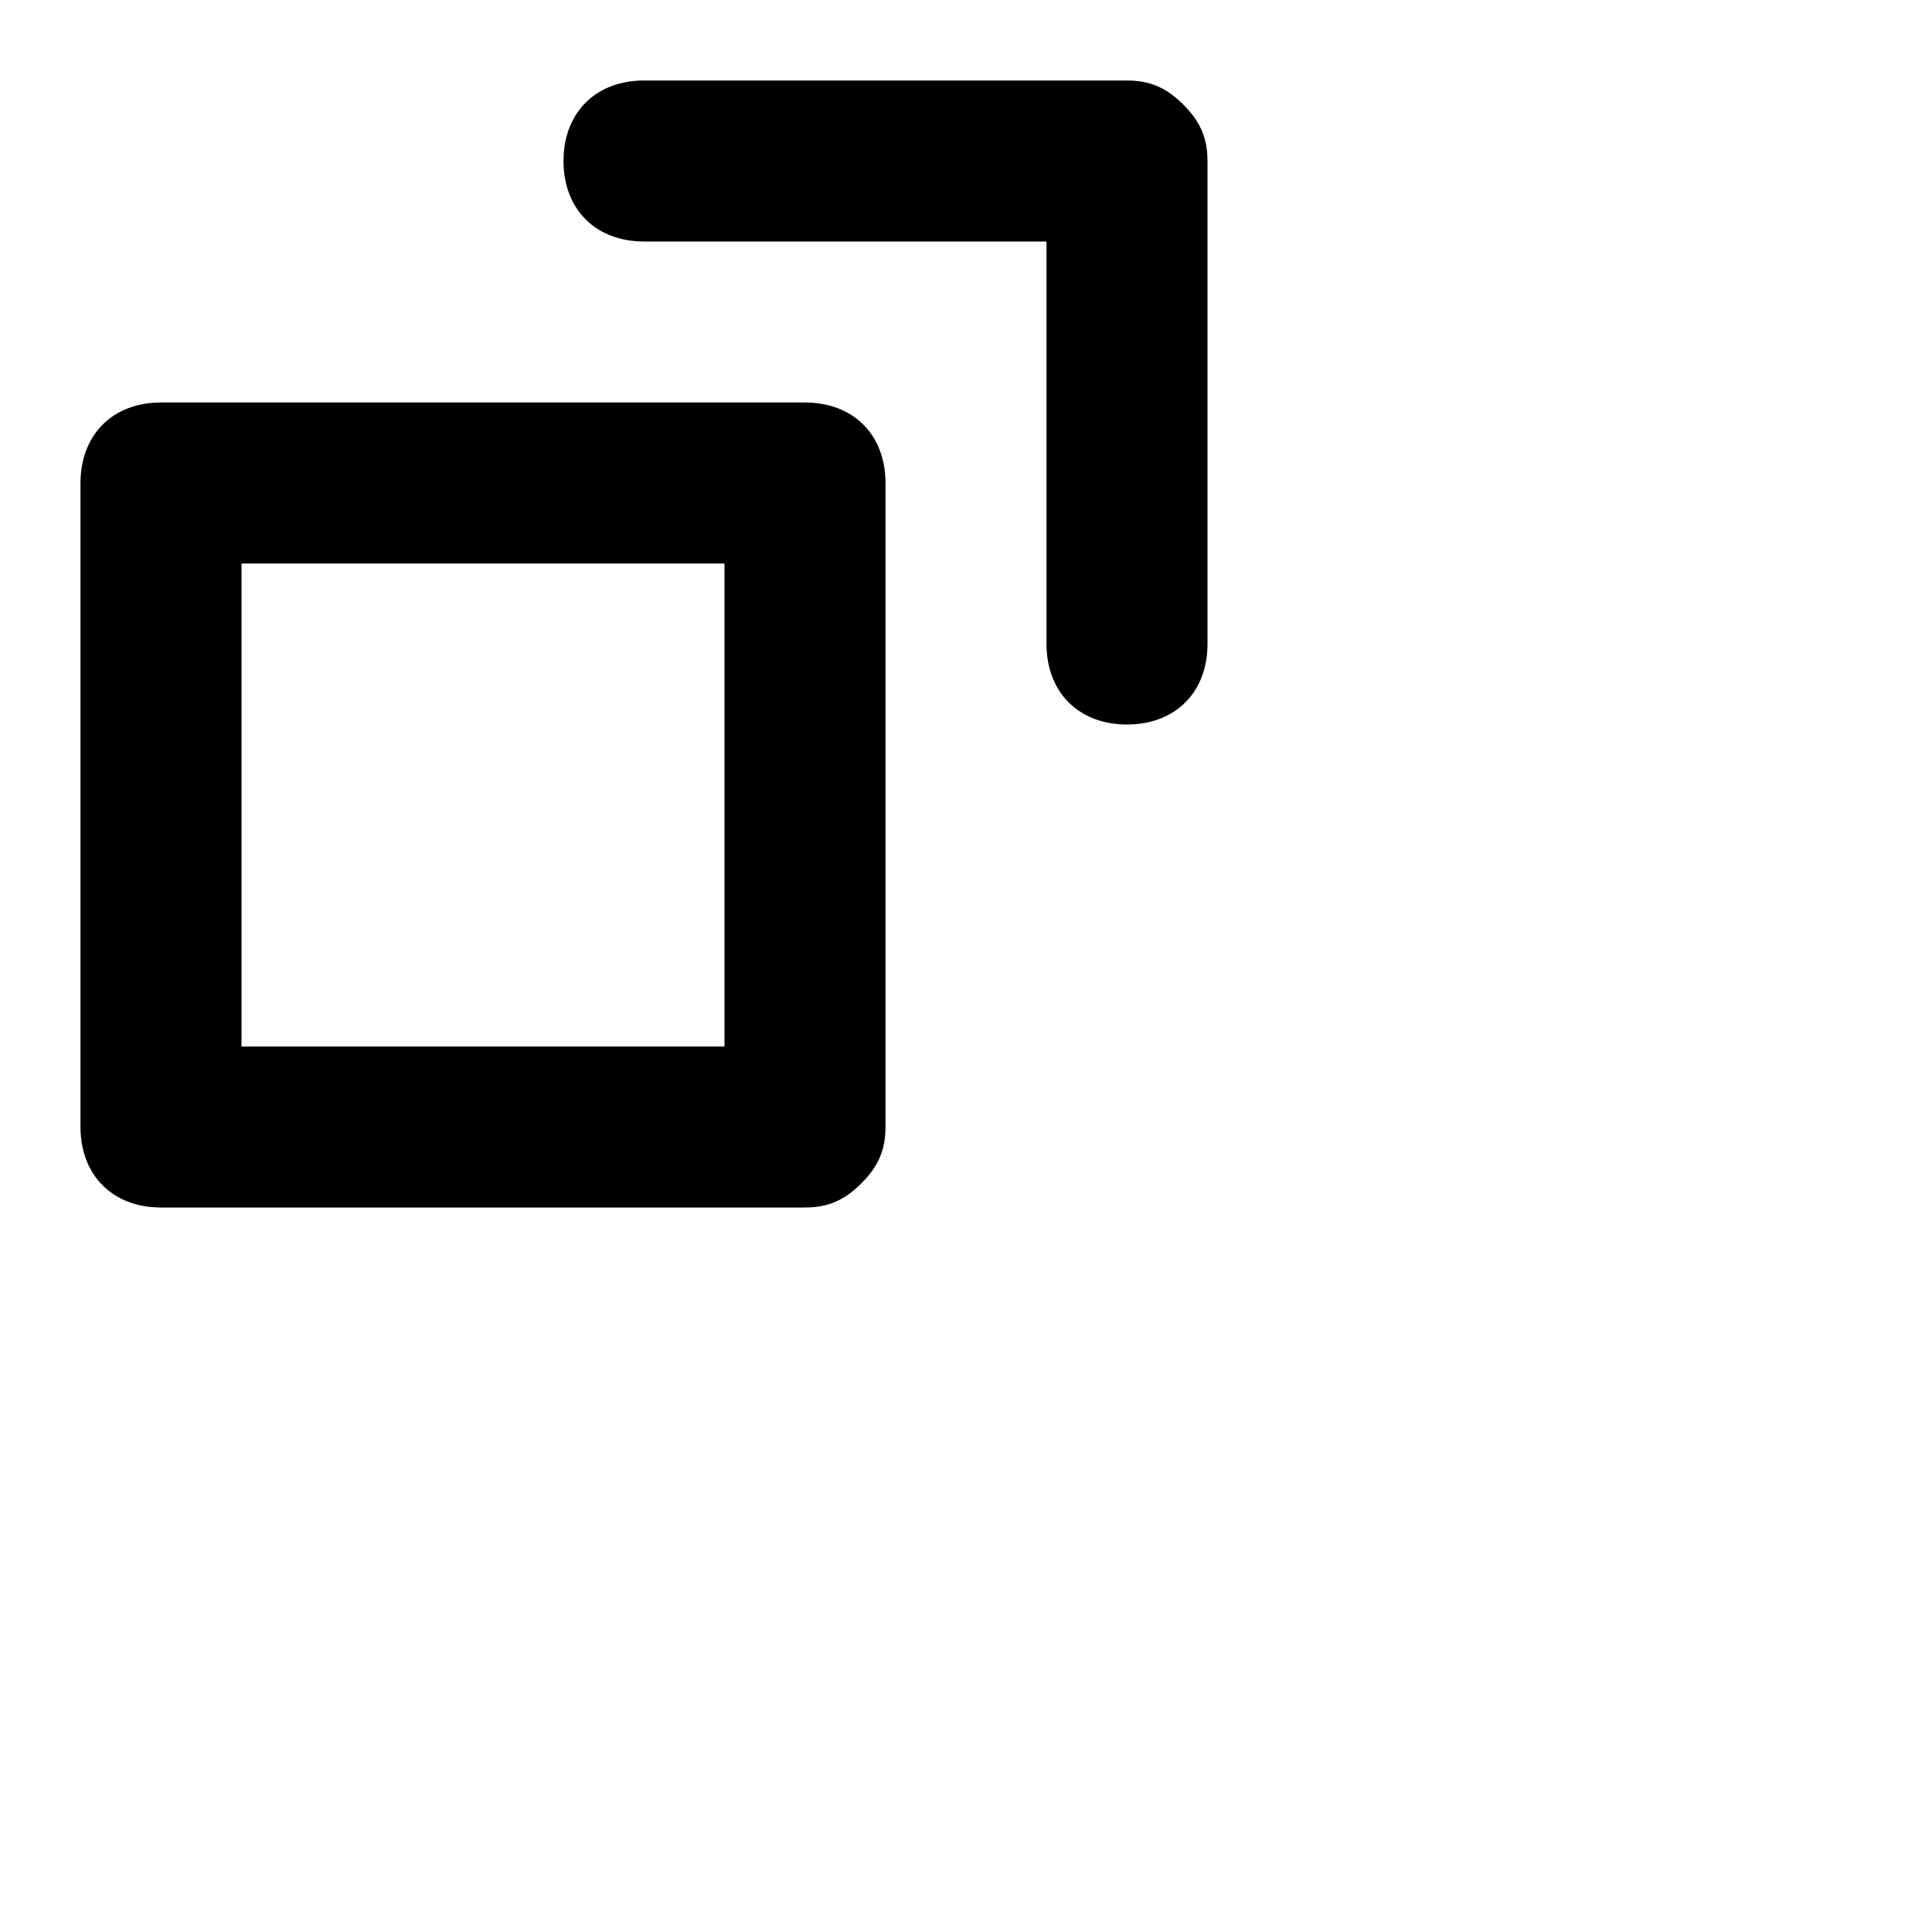
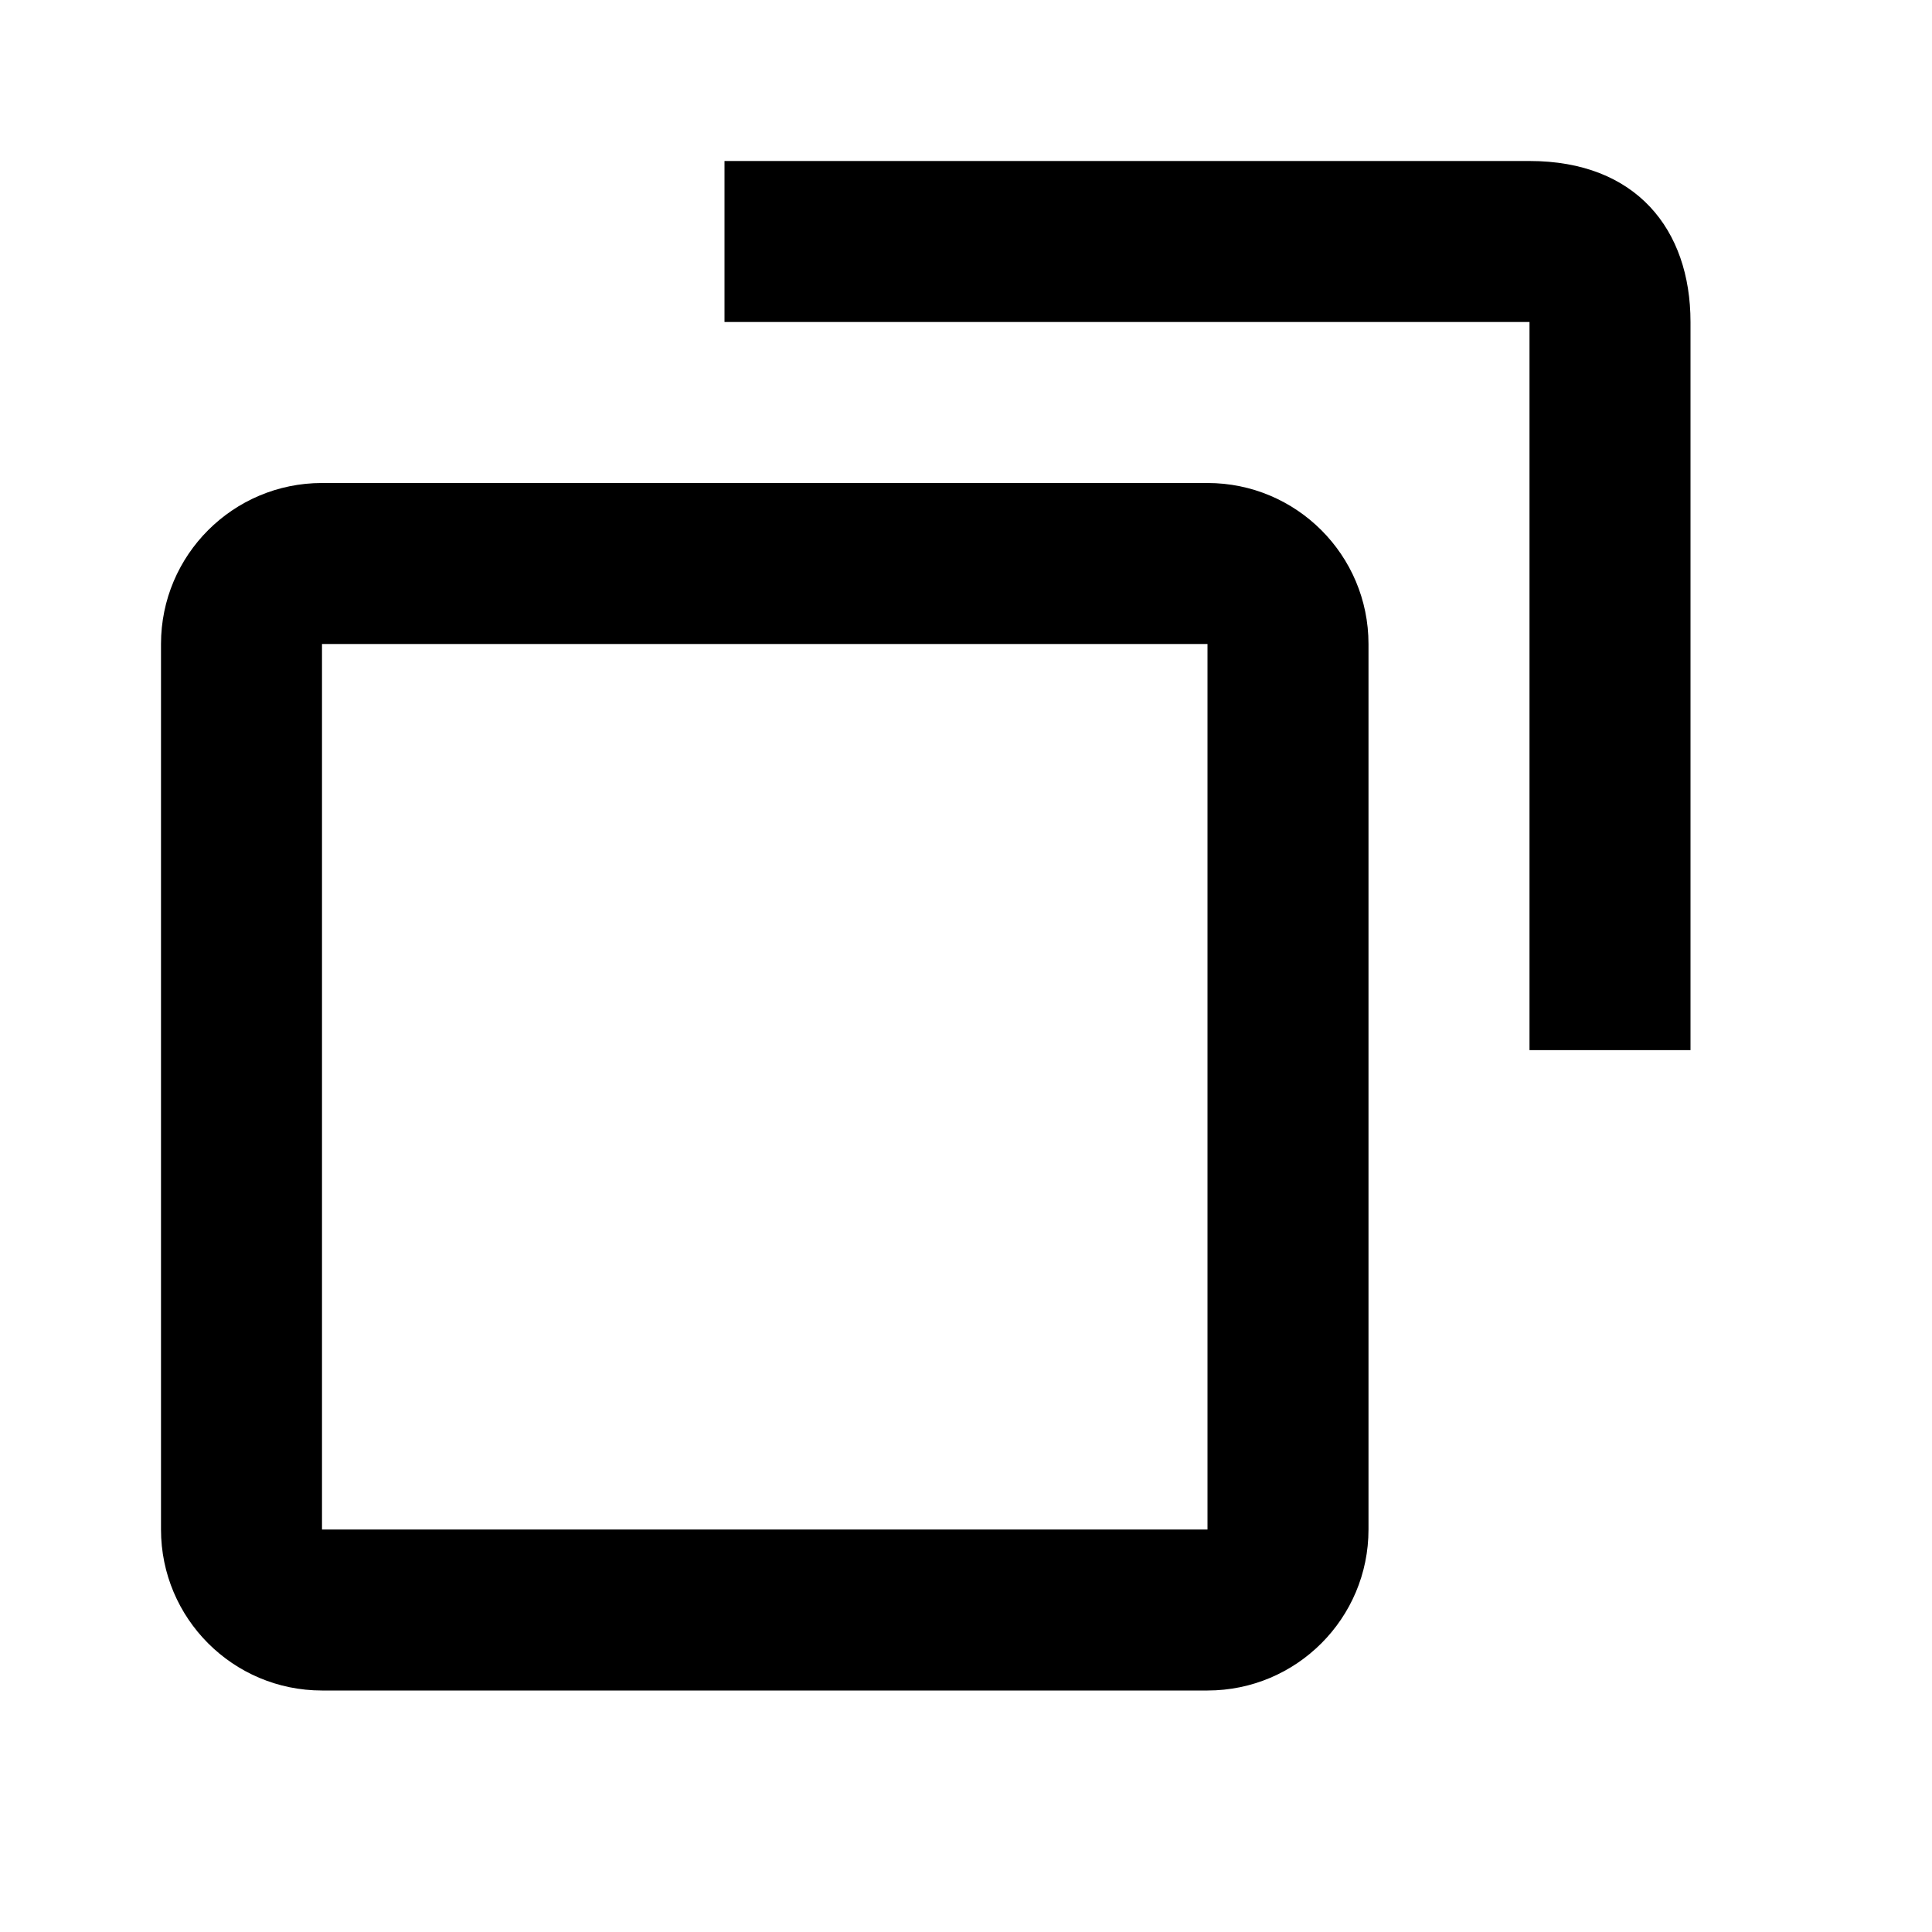
<svg xmlns="http://www.w3.org/2000/svg" viewBox="0 0 24 24">
-   <path class="st0" d="M8 3h5v5c0 .6.4 1 1 1s1-.4 1-1V2c0-.3-.1-.5-.3-.7S14.3 1 14 1H8c-.6 0-1 .4-1 1s.4 1 1 1z" />
-   <path class="st0" d="M10 5H2c-.6 0-1 .4-1 1v8c0 .6.4 1 1 1h8c.3 0 .5-.1.7-.3s.3-.4.3-.7V6c0-.6-.4-1-1-1zM3 7h6v6H3V7z" />
+   <path transform="translate(2 2)" id="a" d="M7 2V0h10c1.322 0 2 .848 2 2v9.045h-2V2H7zM2 4h11a2 2 0 0 1 2 2v11a2 2 0 0 1-2 2H2a2 2 0 0 1-2-2V6a2 2 0 0 1 2-2zm0 2v11h11V6H2z" />
</svg>
